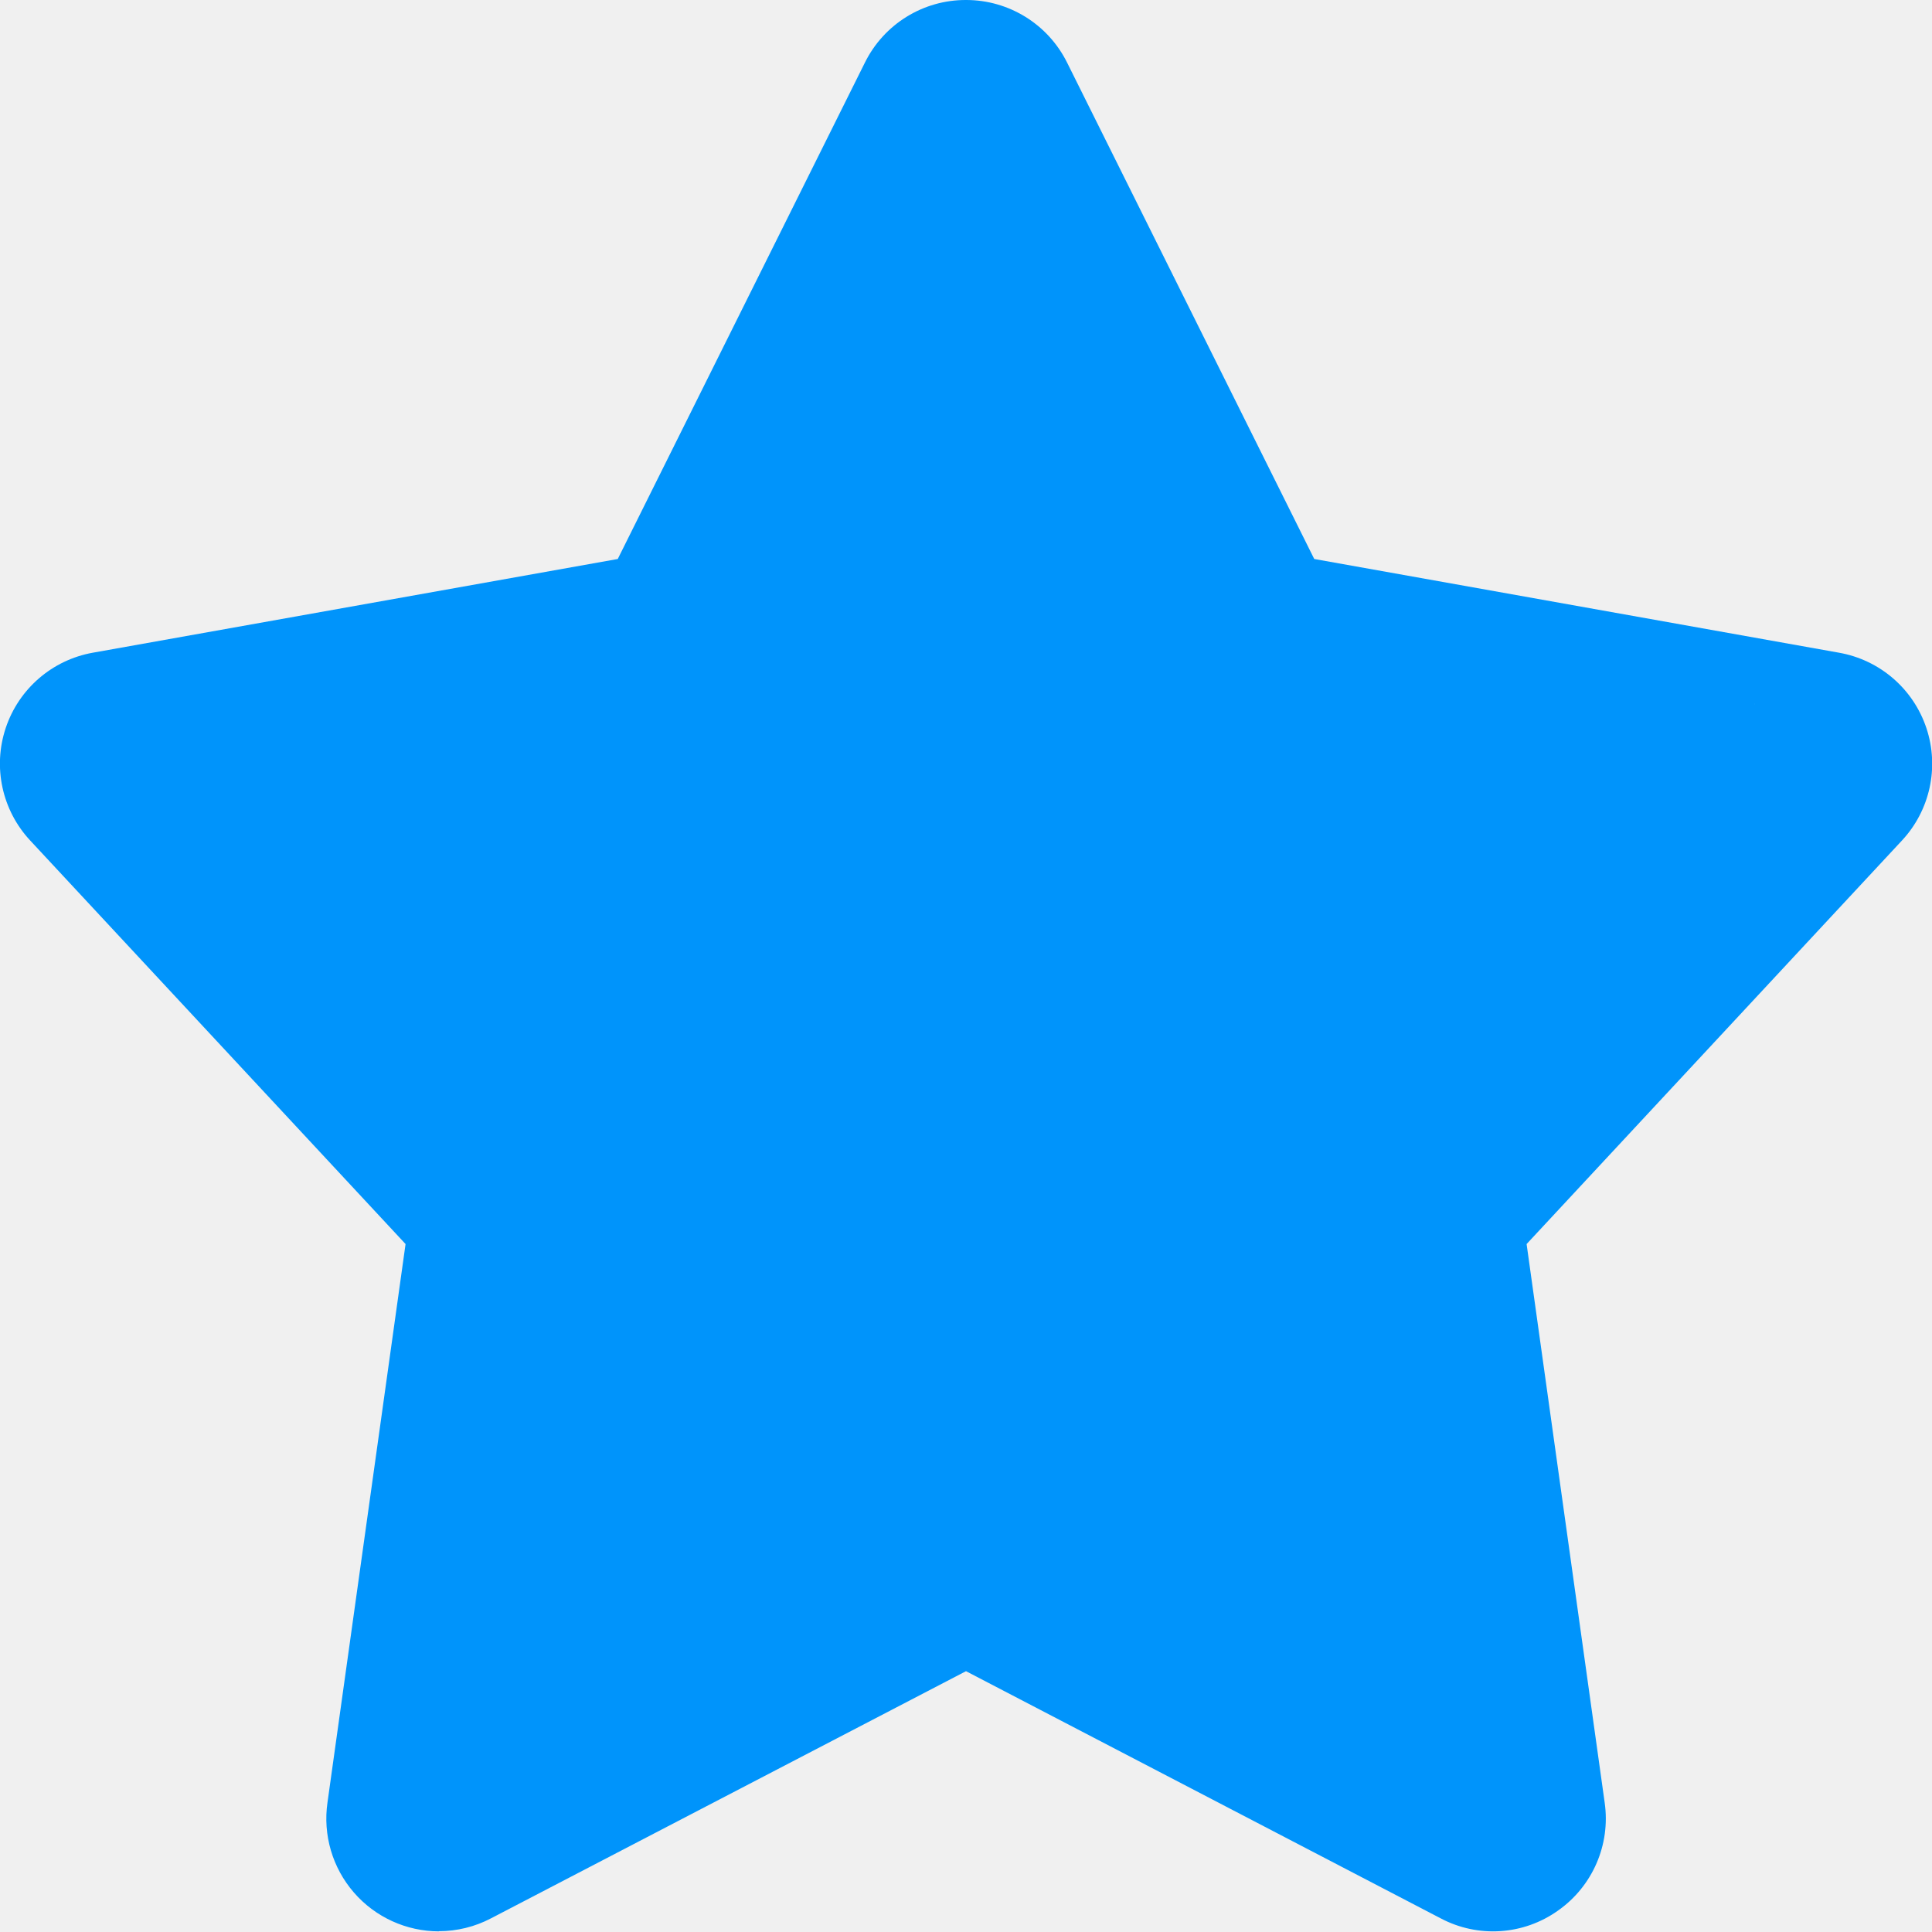
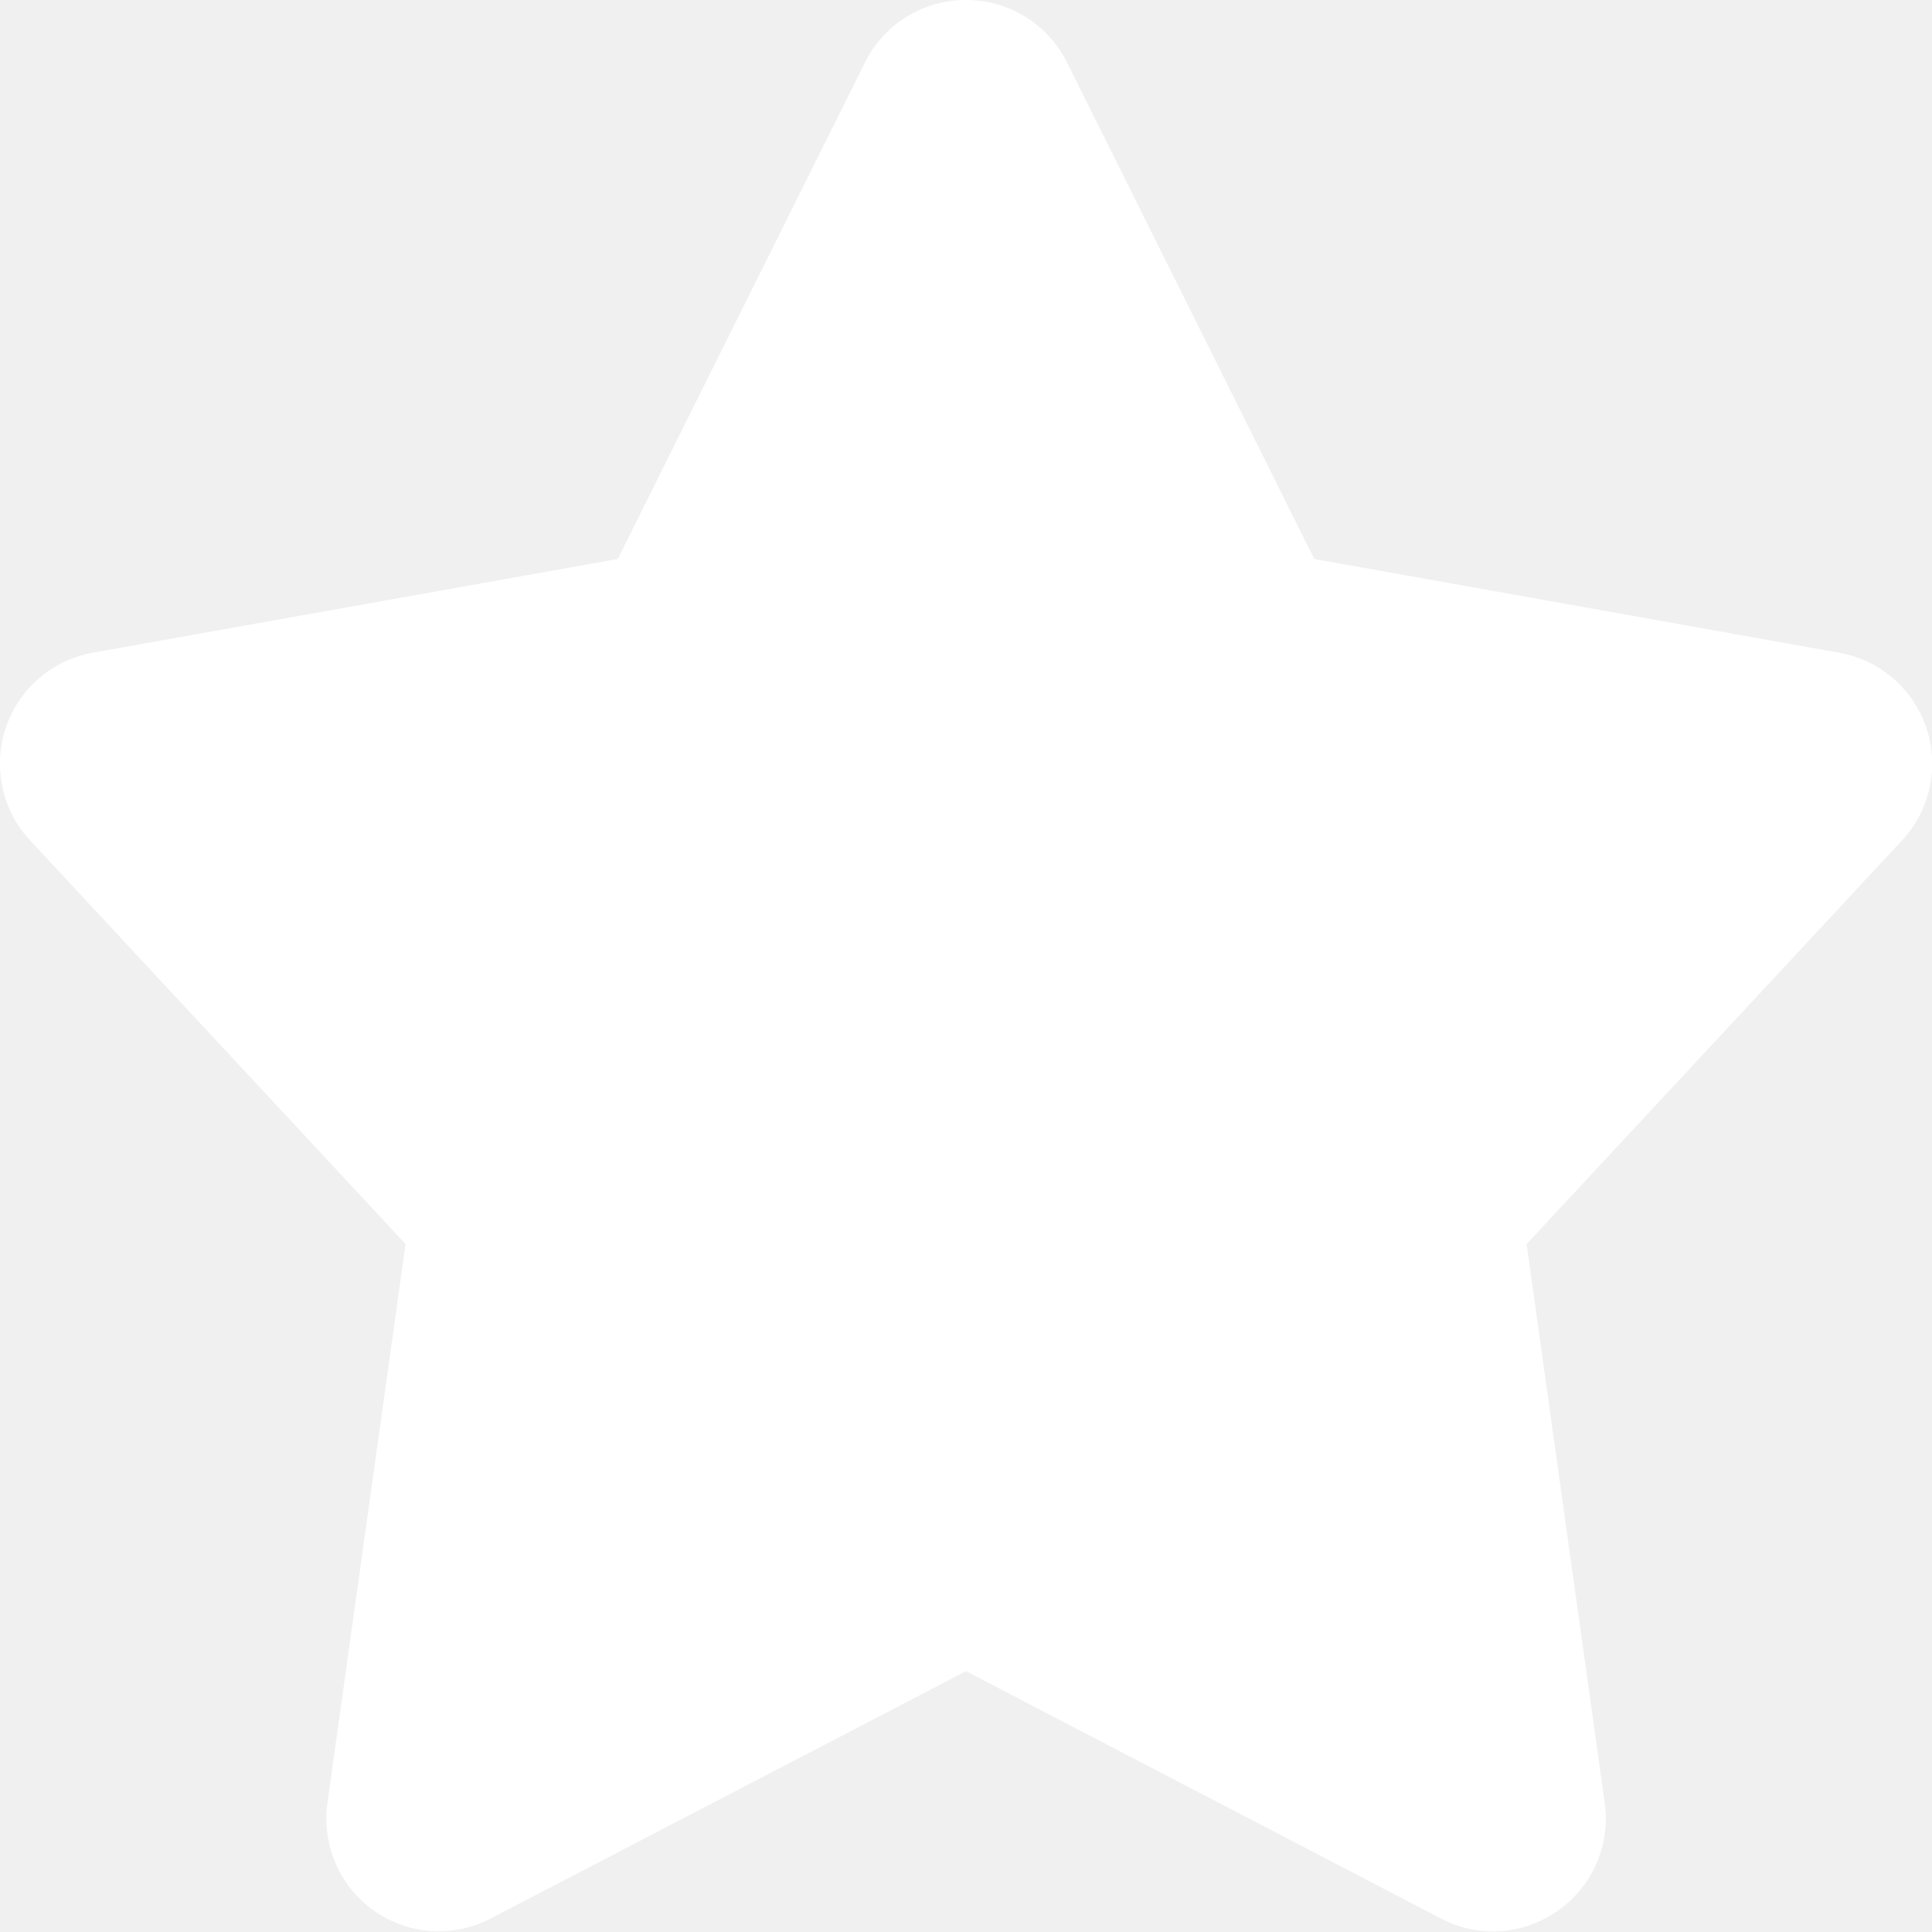
<svg xmlns="http://www.w3.org/2000/svg" width="12" height="12" viewBox="0 0 12 12">
-   <path d="M1.1 4.372zm9.8 0l-.002.001h.002zm.301.909h.007-.007zm-8.474 6.715a.7.7 0 0 1-.693-.8l.485-3.469L.188 5.221a.7.7 0 0 1 .389-1.167l3.26-.582L5.372.389A.698.698 0 0 1 6 0a.7.7 0 0 1 .628.389l1.535 3.083 3.259.582a.7.7 0 0 1 .39 1.168l-2.33 2.505.485 3.47a.698.698 0 0 1-.29.67.695.695 0 0 1-.729.048L6 10.38 3.05 11.915a.697.697 0 0 1-.324.08z" fill="#0094FB" fill-rule="evenodd" />
+   <path d="M1.1 4.372zm9.8 0l-.002.001h.002zm.301.909h.007-.007zm-8.474 6.715a.7.7 0 0 1-.693-.8l.485-3.469L.188 5.221a.7.7 0 0 1 .389-1.167l3.26-.582L5.372.389A.698.698 0 0 1 6 0a.7.7 0 0 1 .628.389l1.535 3.083 3.259.582a.7.7 0 0 1 .39 1.168l-2.33 2.505.485 3.47a.698.698 0 0 1-.29.67.695.695 0 0 1-.729.048L6 10.38 3.05 11.915a.697.697 0 0 1-.324.08z" fill="#fff" fill-rule="evenodd" />
</svg>
